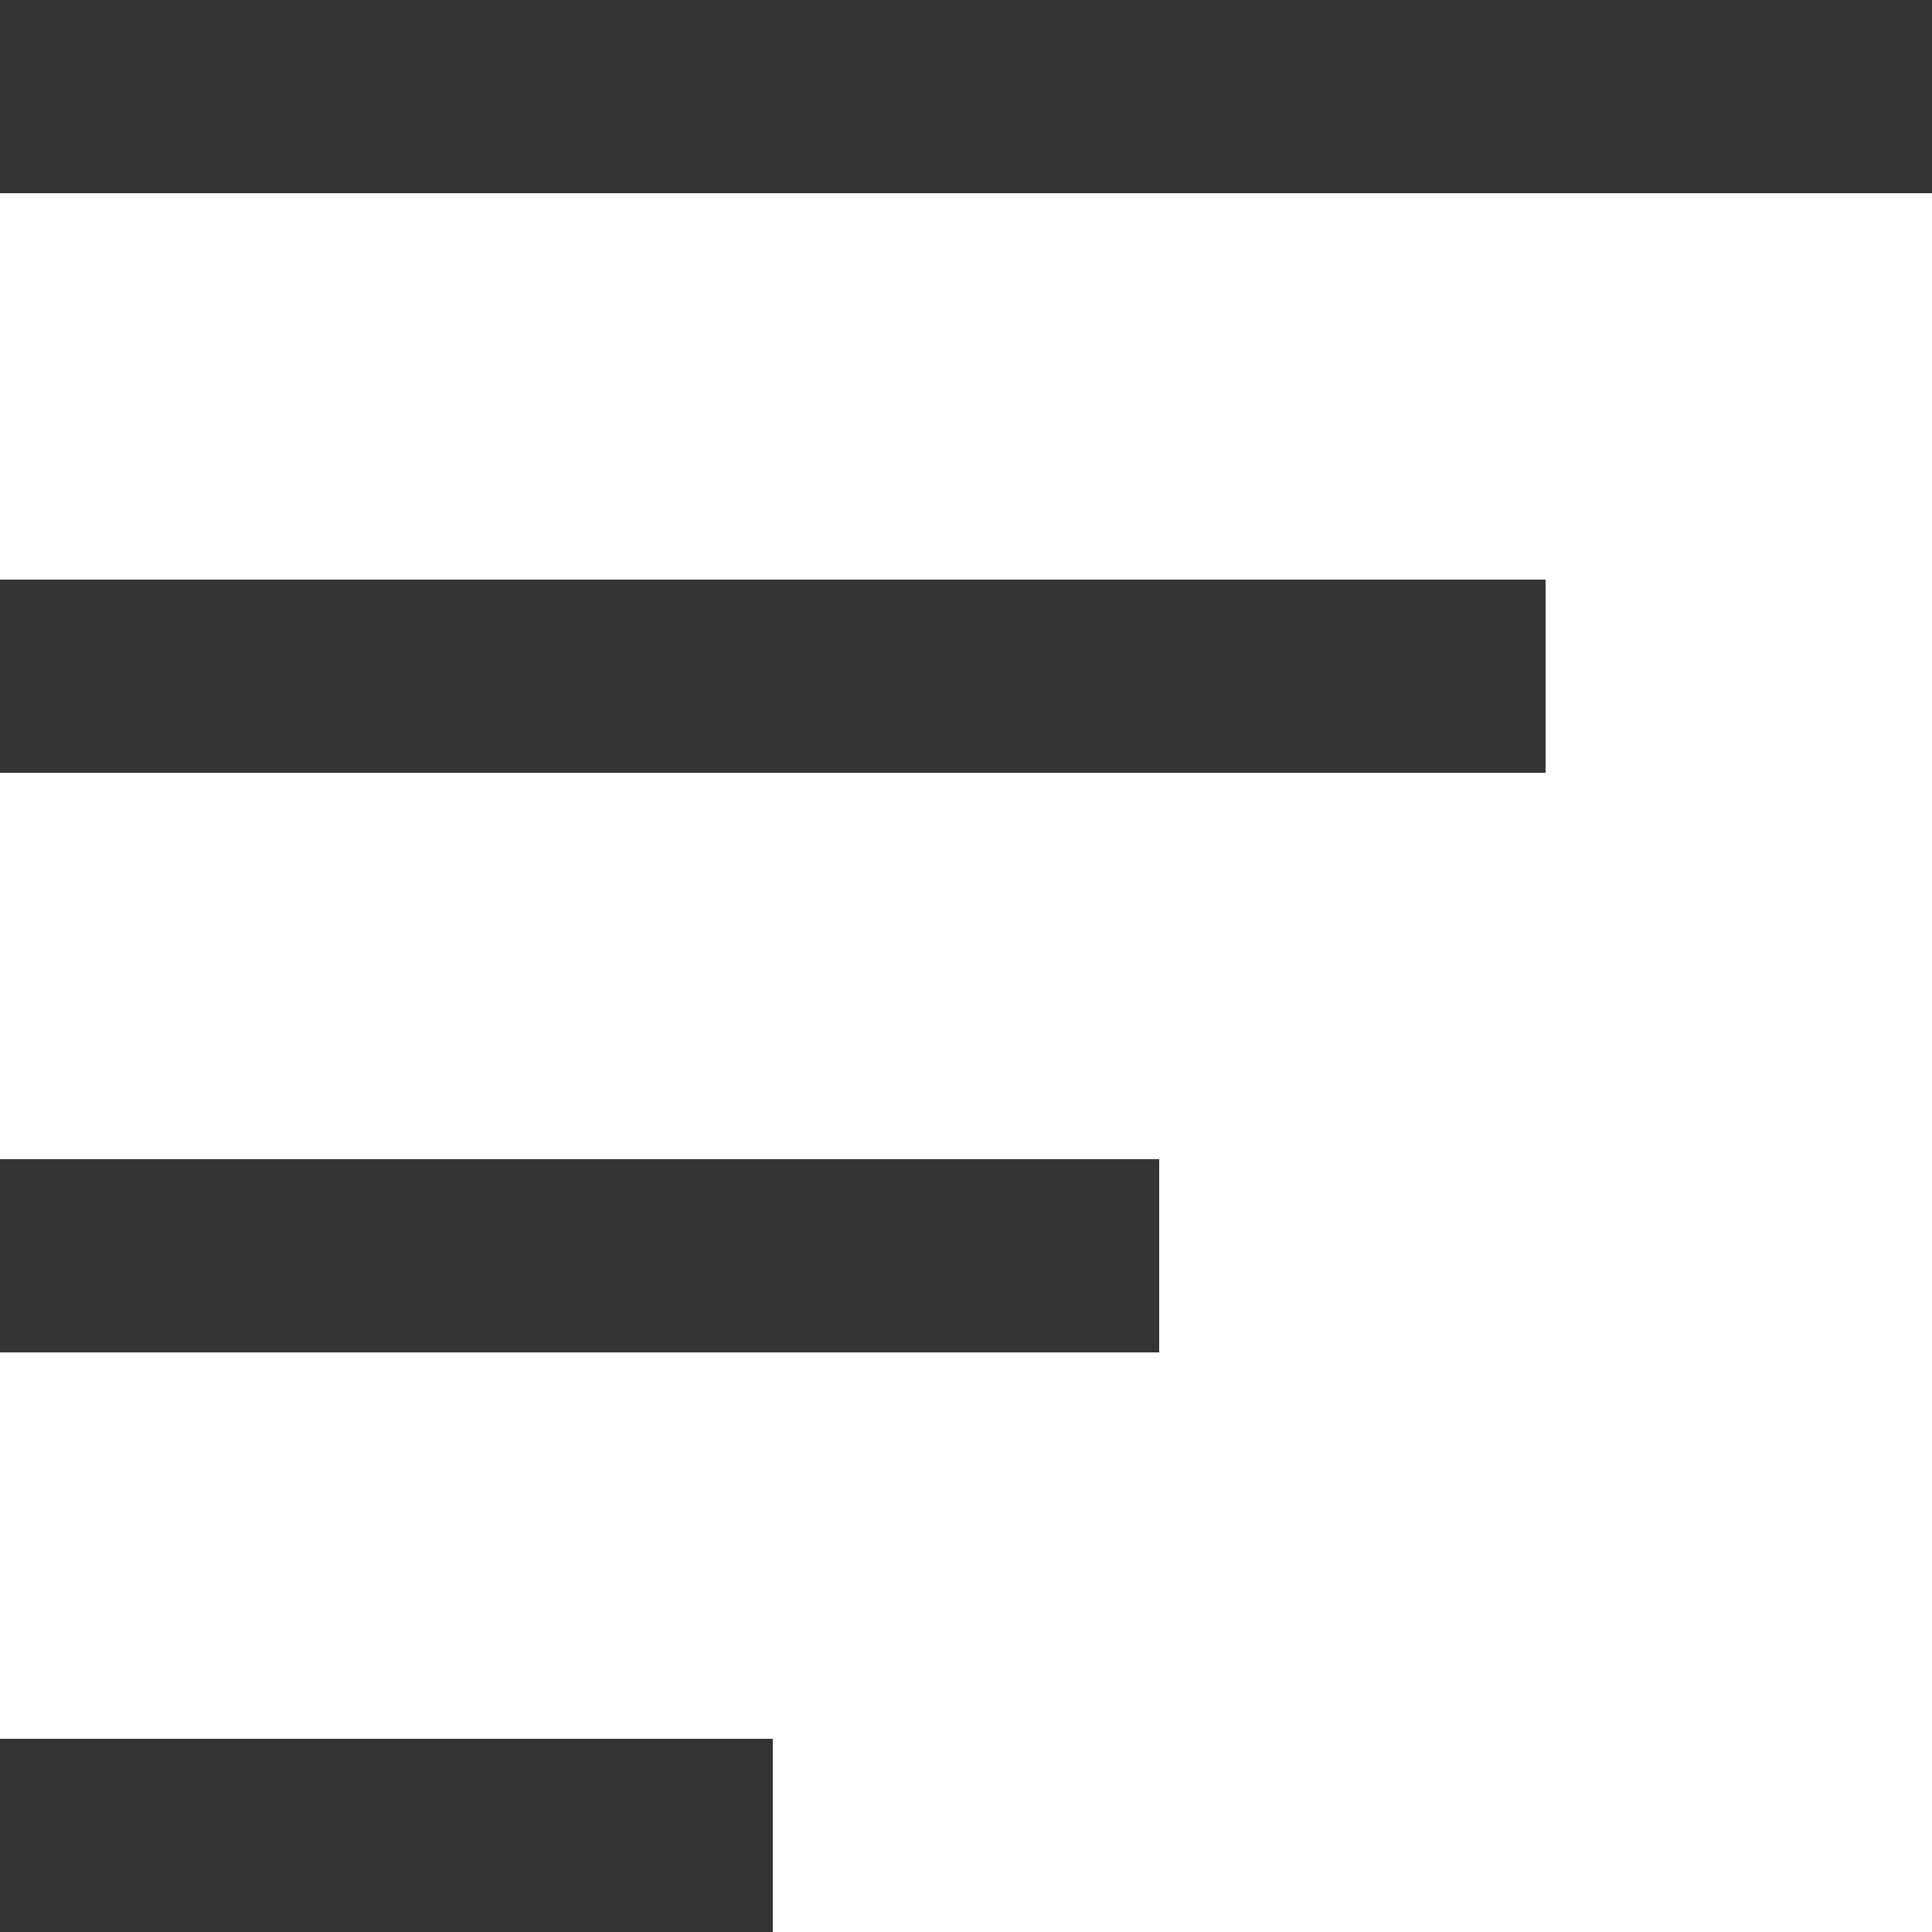
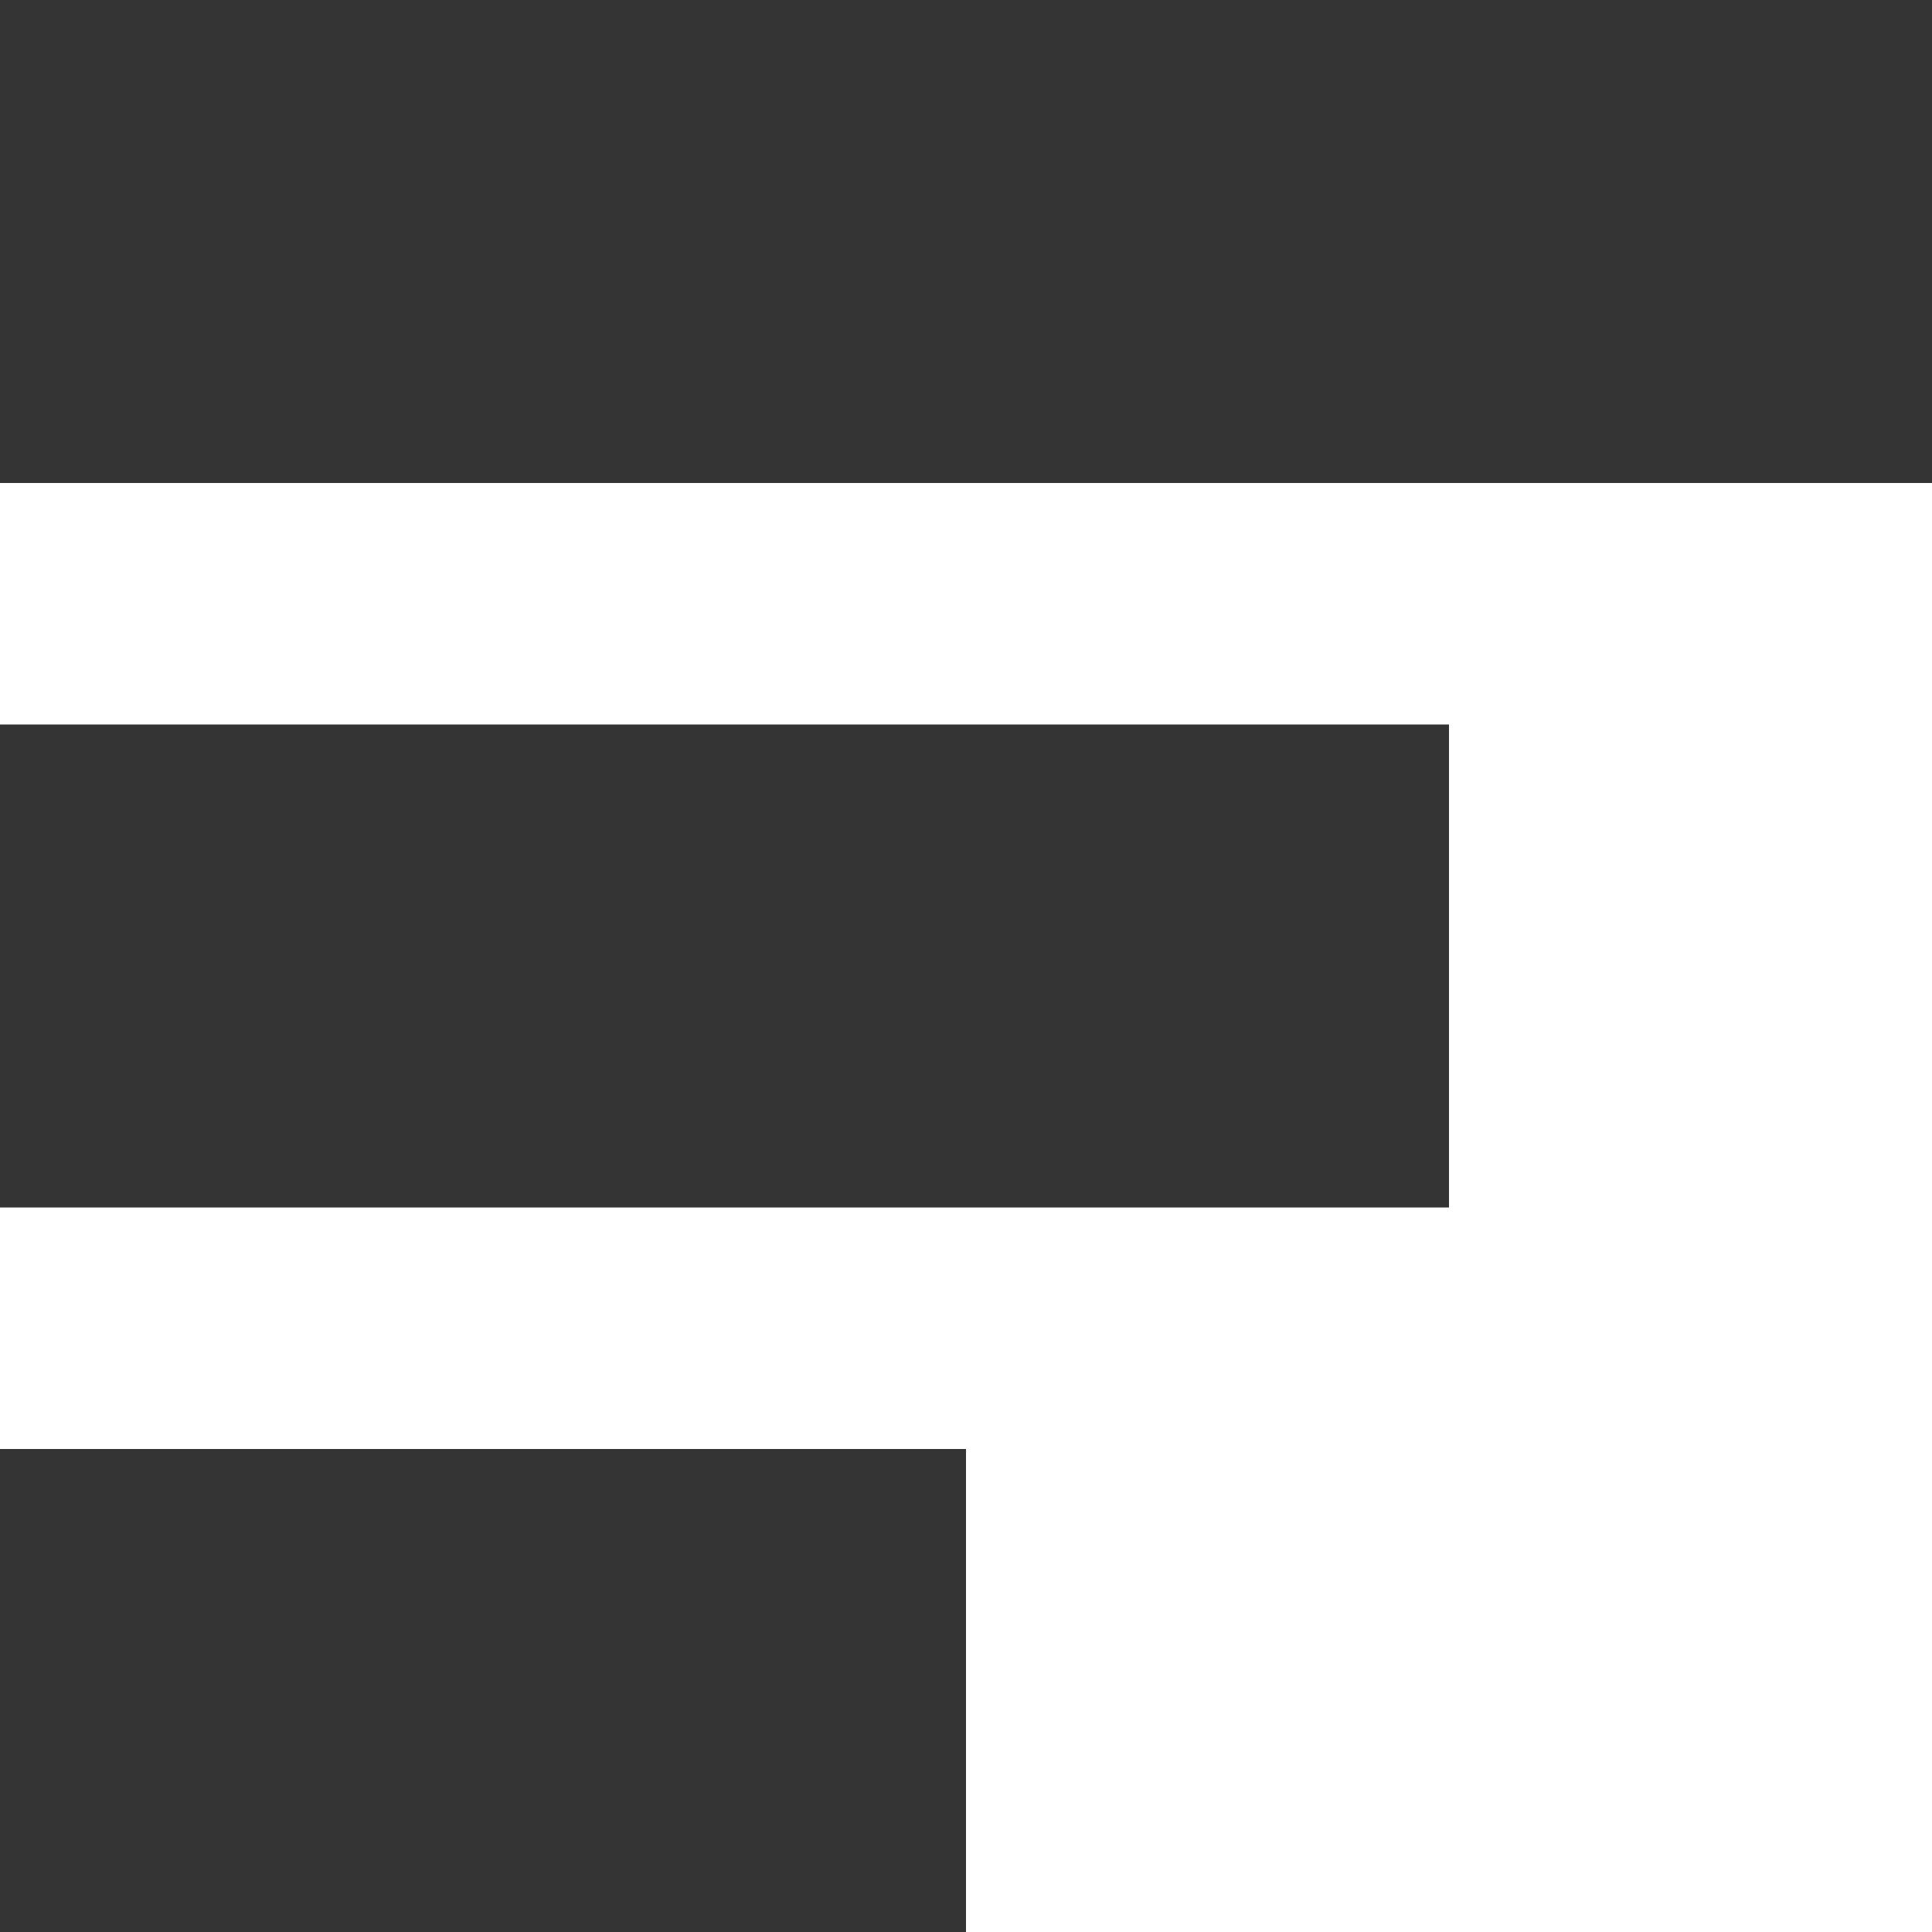
- <svg xmlns="http://www.w3.org/2000/svg" width="10" height="10" viewBox="0 0 10 10" fill="none">
-   <line y1="0.5" x2="10" y2="0.5" stroke="#343434" />
-   <line y1="9.5" x2="4" y2="9.5" stroke="#343434" />
-   <line y1="6.5" x2="6" y2="6.5" stroke="#343434" />
-   <line y1="3.5" x2="8" y2="3.5" stroke="#343434" />
+ <svg xmlns="http://www.w3.org/2000/svg" width="8" height="8" viewBox="0 0 8 8" fill="none">
+   <line y1="7" x2="4" y2="7" stroke="#343434" stroke-width="2" />
+   <line y1="4" x2="6" y2="4" stroke="#343434" stroke-width="2" />
+   <line y1="1" x2="8" y2="1" stroke="#343434" stroke-width="2" />
</svg>
